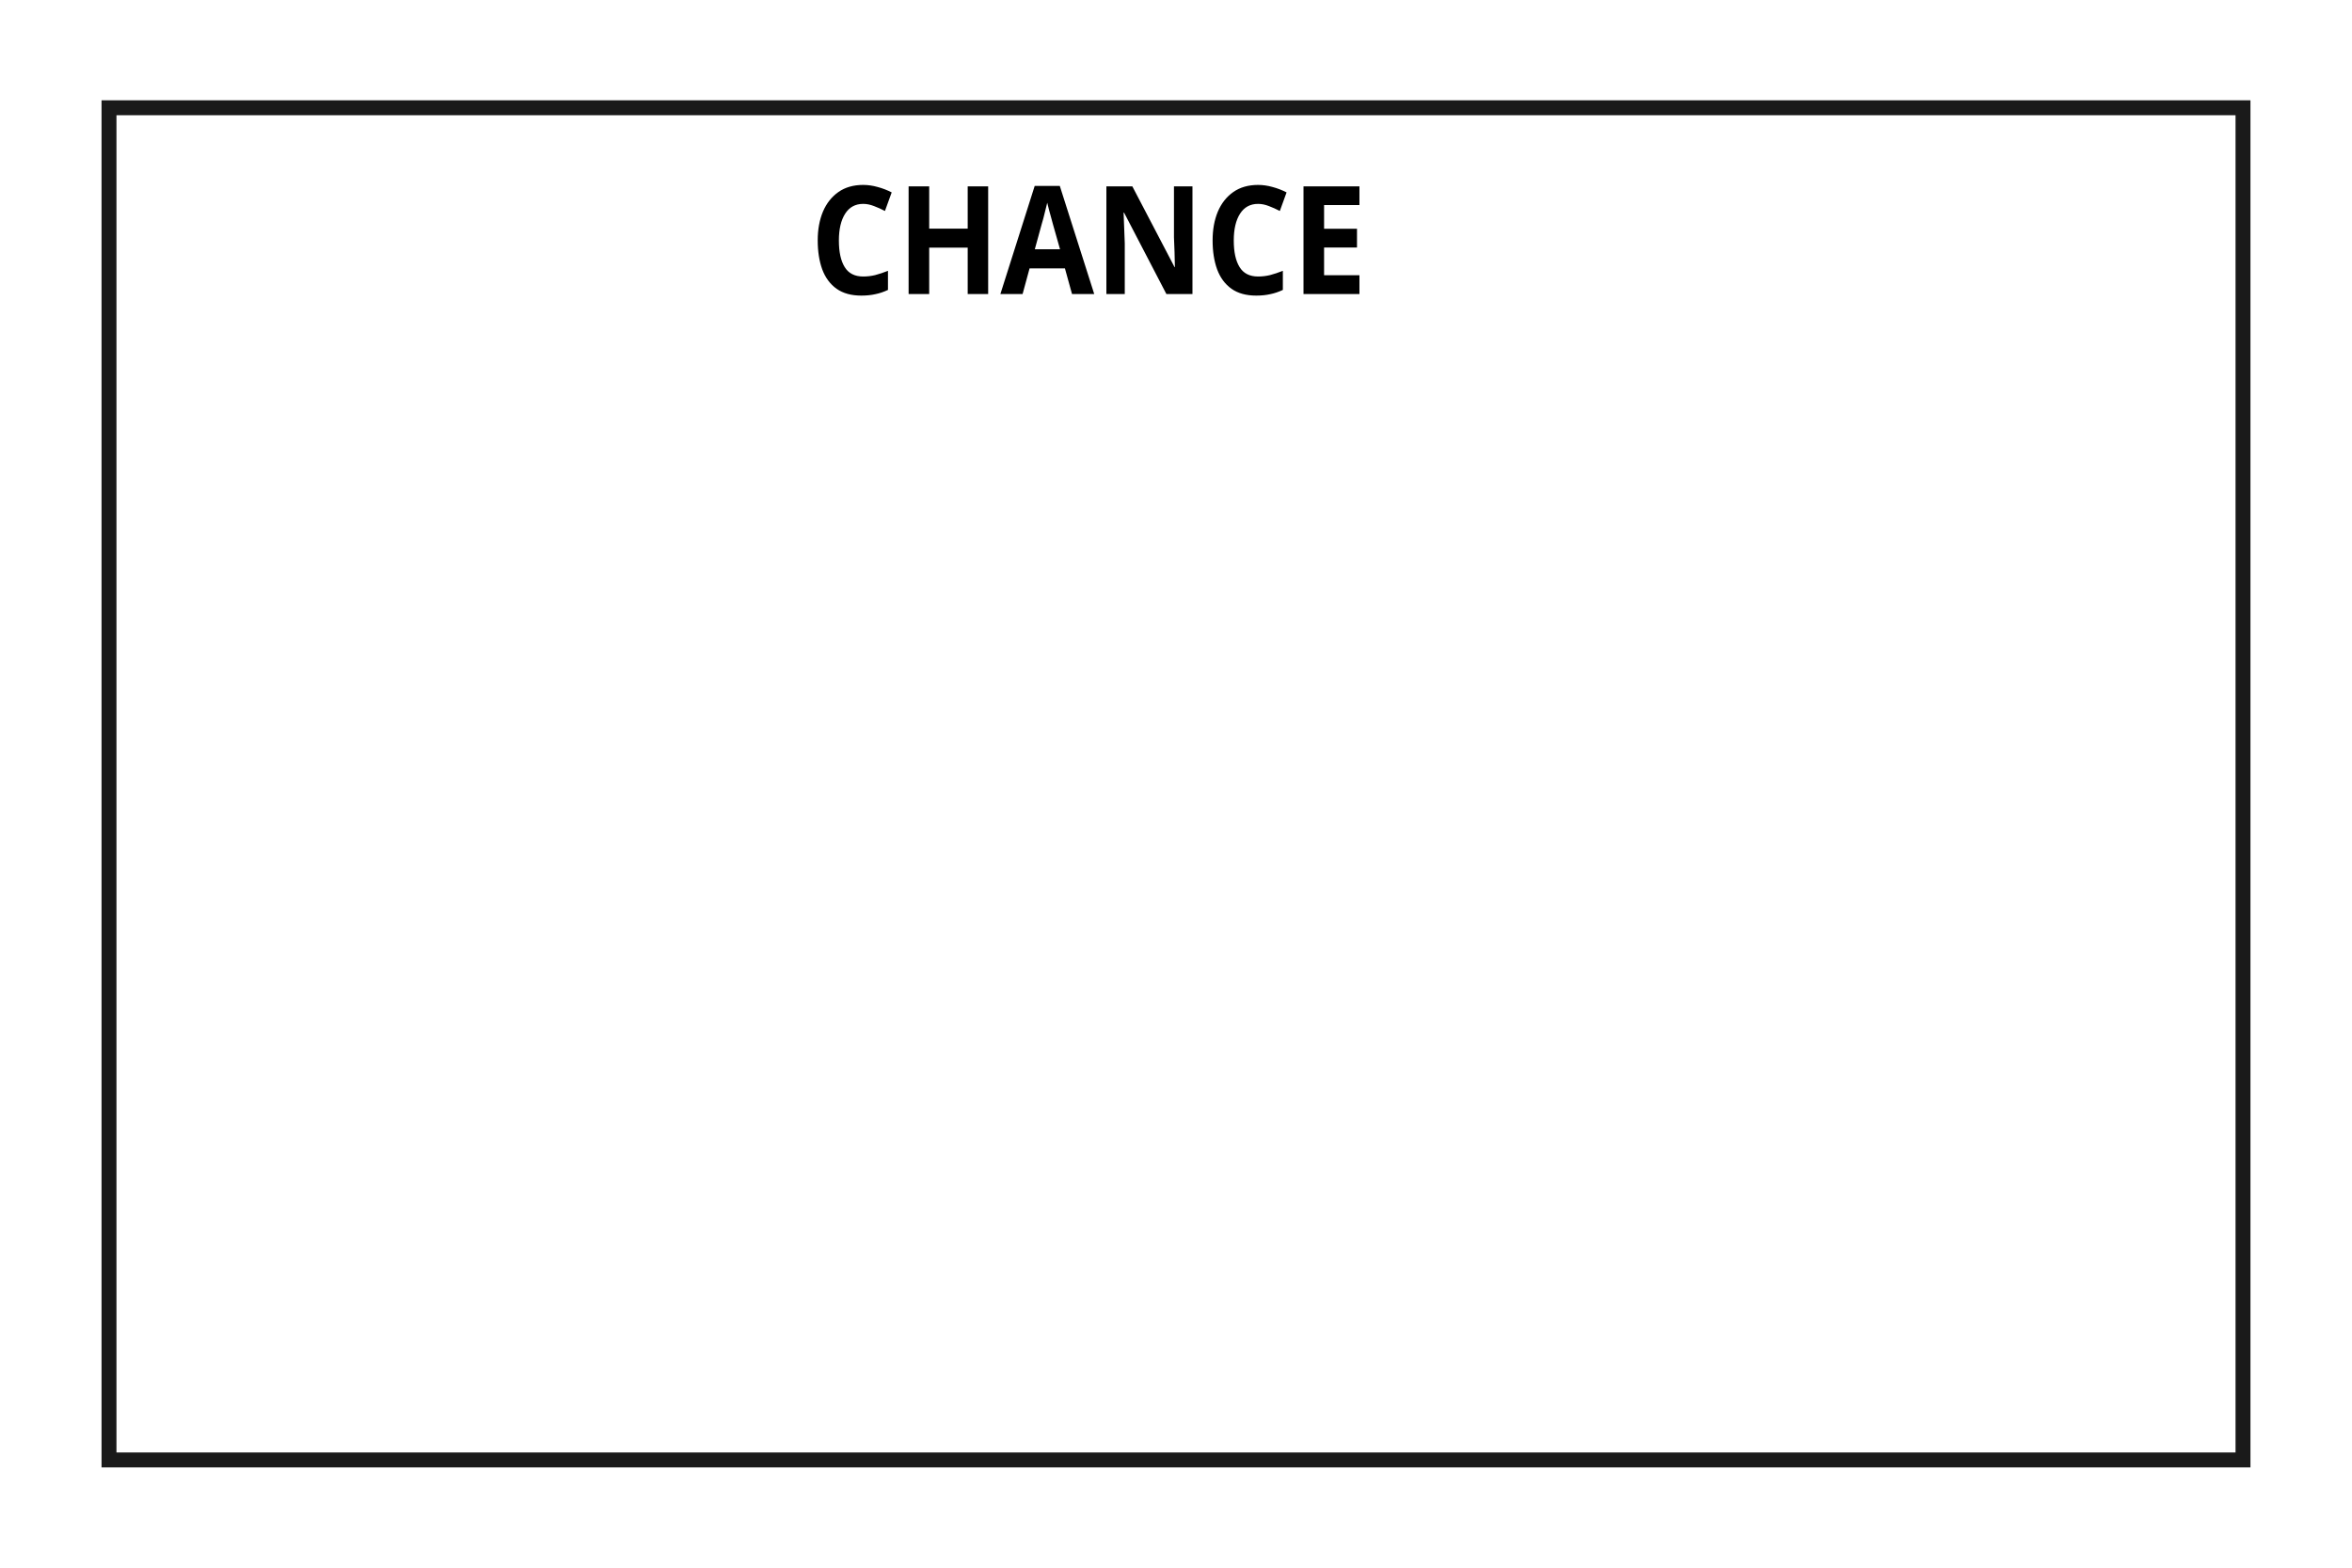
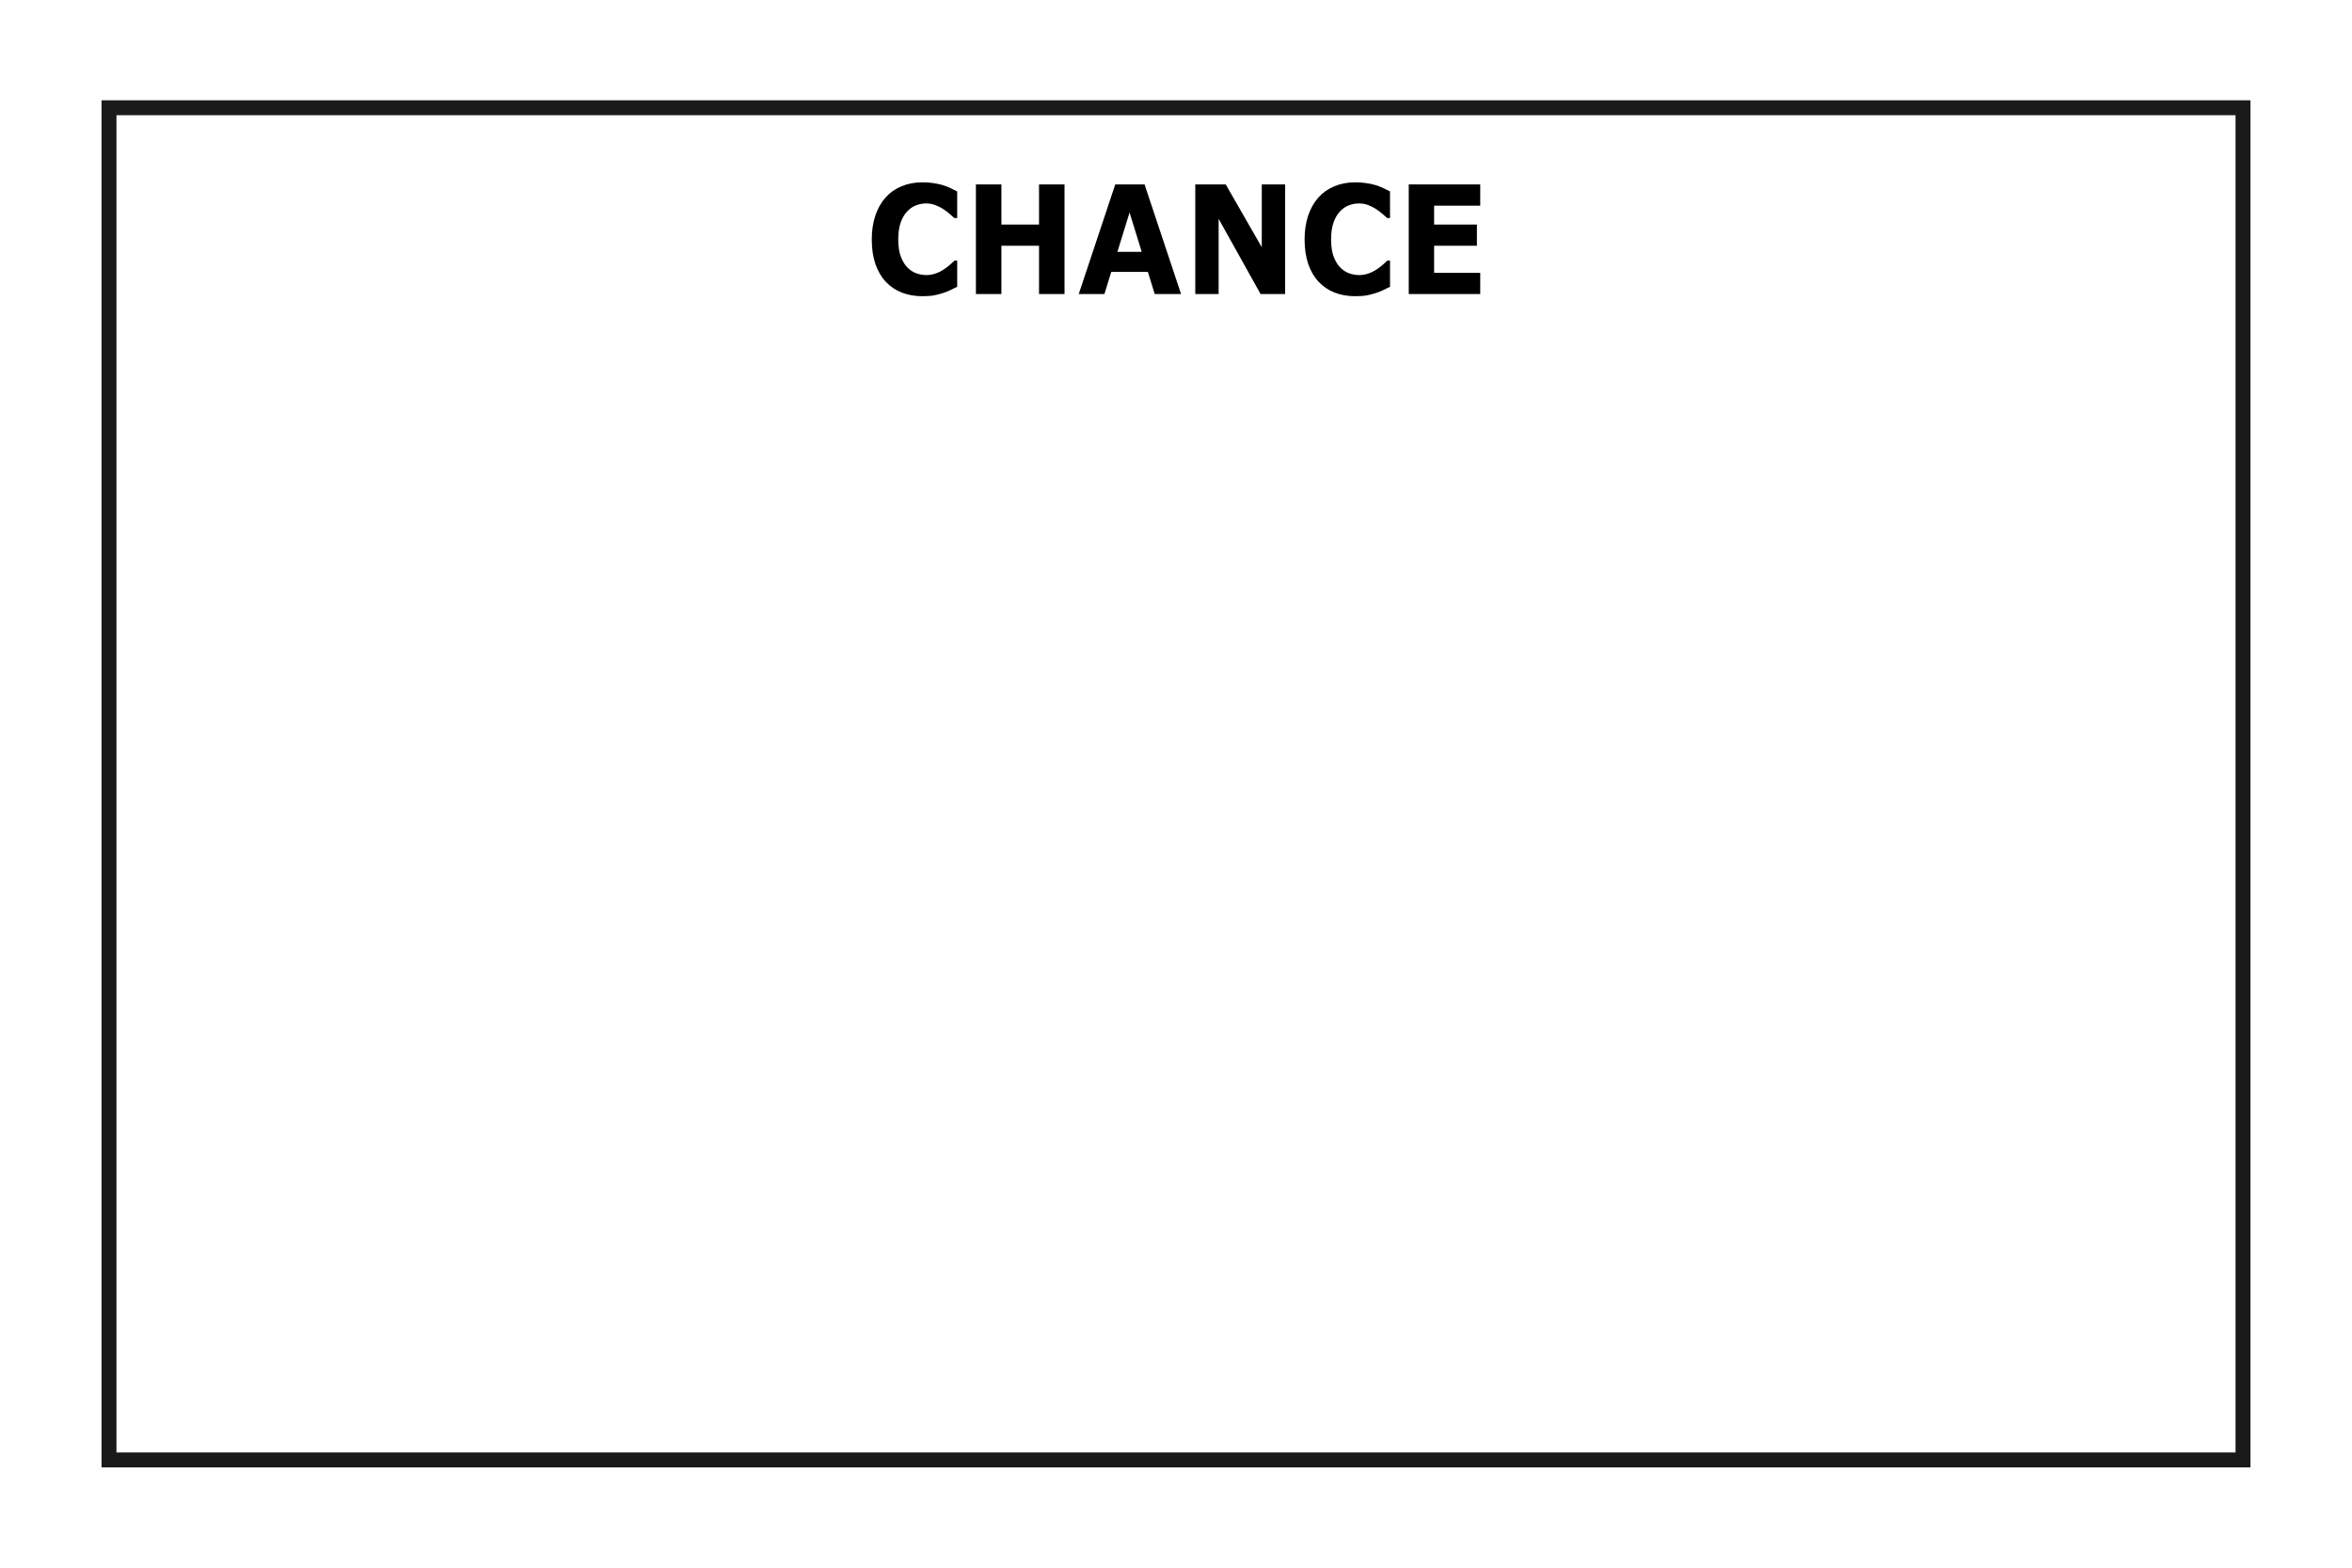
<svg xmlns="http://www.w3.org/2000/svg" width="300mm" height="200mm" viewBox="0 0 300 200" version="1.1" id="svg1">
  <defs id="defs1" />
  <g id="layer1">
    <rect style="fill:none;stroke:#1a1a1a;stroke-width:1.903;paint-order:markers fill stroke" id="rect1" width="272.192" height="172.505" x="13.904" y="13.748" />
-     <text xml:space="preserve" style="font-style:normal;font-weight:normal;font-size:18.262px;font-family:sans-serif;fill:#000000;fill-opacity:1;stroke:none;stroke-width:0.457" x="158.118" y="35.619" id="text1" transform="scale(0.9494358,1.053257)">
-       <tspan id="tspan1" style="font-style:normal;font-variant:normal;font-weight:bold;font-stretch:normal;font-size:18.262px;font-family:Sans;-inkscape-font-specification:'Sans, Bold';font-variant-ligatures:normal;font-variant-caps:normal;font-variant-numeric:normal;font-variant-east-asian:normal;text-align:center;text-anchor:middle;stroke-width:0.457" x="158.118" y="35.619">CHANCE</tspan>
-     </text>
+     <path style="font-weight:bold;font-size:18.262px;font-family:Sans;-inkscape-font-specification:'Sans, Bold';text-align:center;text-anchor:middle;stroke-width:0.457" d="m 123.894,35.878 q -1.48,0 -2.738,-0.437 -1.248,-0.437 -2.149,-1.302 -0.901,-0.865 -1.4,-2.158 -0.49,-1.293 -0.49,-2.987 0,-1.578 0.473,-2.862 0.473,-1.284 1.373,-2.202 0.865,-0.883 2.14,-1.364 1.284,-0.482 2.8,-0.482 0.838,0 1.507,0.098 0.678,0.089 1.248,0.241 0.597,0.169 1.079,0.383 0.49,0.205 0.856,0.383 v 3.219 h -0.392 q -0.25,-0.214 -0.633,-0.508 -0.375,-0.294 -0.856,-0.58 -0.49,-0.285 -1.061,-0.482 -0.571,-0.196 -1.222,-0.196 -0.722,0 -1.373,0.232 -0.651,0.223 -1.204,0.749 -0.526,0.508 -0.856,1.346 -0.321,0.838 -0.321,2.033 0,1.248 0.348,2.087 0.357,0.838 0.892,1.32 0.544,0.49 1.213,0.704 0.669,0.205 1.32,0.205 0.624,0 1.231,-0.187 0.615,-0.187 1.132,-0.508 0.437,-0.259 0.811,-0.553 0.375,-0.294 0.615,-0.508 h 0.357 v 3.174 q -0.499,0.223 -0.954,0.419 -0.455,0.196 -0.954,0.339 -0.651,0.187 -1.222,0.285 -0.571,0.098 -1.569,0.098 z m 19.118,-0.259 h -3.424 v -5.85 h -5.056 v 5.85 h -3.424 V 22.342 h 3.424 v 4.86 h 5.056 v -4.86 h 3.424 z m 15.658,0 h -3.54 l -0.918,-2.684 h -4.922 l -0.918,2.684 h -3.451 l 4.904,-13.277 h 3.941 z m -5.288,-5.118 -1.632,-4.762 -1.632,4.762 z m 19.27,5.118 h -3.299 l -5.636,-9.113 v 9.113 h -3.139 V 22.342 h 4.093 l 4.842,7.606 v -7.606 h 3.139 z m 9.39,0.259 q -1.48,0 -2.738,-0.437 -1.248,-0.437 -2.149,-1.302 -0.901,-0.865 -1.4,-2.158 -0.49,-1.293 -0.49,-2.987 0,-1.578 0.473,-2.862 0.473,-1.284 1.373,-2.202 0.865,-0.883 2.14,-1.364 1.284,-0.482 2.8,-0.482 0.838,0 1.507,0.098 0.678,0.089 1.248,0.241 0.597,0.169 1.079,0.383 0.49,0.205 0.856,0.383 v 3.219 h -0.392 q -0.25,-0.214 -0.633,-0.508 -0.375,-0.294 -0.856,-0.58 -0.49,-0.285 -1.061,-0.482 -0.571,-0.196 -1.222,-0.196 -0.722,0 -1.373,0.232 -0.651,0.223 -1.204,0.749 -0.526,0.508 -0.856,1.346 -0.321,0.838 -0.321,2.033 0,1.248 0.348,2.087 0.357,0.838 0.892,1.32 0.544,0.49 1.213,0.704 0.669,0.205 1.32,0.205 0.624,0 1.231,-0.187 0.615,-0.187 1.132,-0.508 0.437,-0.259 0.811,-0.553 0.375,-0.294 0.615,-0.508 h 0.357 v 3.174 q -0.499,0.223 -0.954,0.419 -0.455,0.196 -0.954,0.339 -0.651,0.187 -1.222,0.285 -0.571,0.098 -1.569,0.098 z M 198.86,35.619 H 189.256 V 22.342 h 9.604 v 2.568 h -6.197 v 2.292 h 5.751 v 2.568 h -5.751 v 3.281 h 6.197 z" id="text1" transform="scale(0.9494358,1.053257)" aria-label="CHANCE" />
    <text xml:space="preserve" style="font-style:normal;font-weight:normal;font-size:10.583px;font-family:sans-serif;display:none;fill:#000000;fill-opacity:1;stroke:none;stroke-width:0.265" x="95.936" y="87.855" id="text2">
      <tspan id="tspan2" style="text-align:center;text-anchor:middle;stroke-width:0.265" x="95.936" y="87.855">ADVANCE TO</tspan>
      <tspan style="text-align:center;text-anchor:middle;stroke-width:0.265" x="95.936" y="101.085" id="tspan4">ST. CHARLES PLACE.</tspan>
      <tspan style="text-align:center;text-anchor:middle;stroke-width:0.265" x="95.936" y="114.314" id="tspan5">IF YOU PASS GO,</tspan>
      <tspan style="text-align:center;text-anchor:middle;stroke-width:0.265" x="95.936" y="127.543" id="tspan6">COLLECT $200.</tspan>
    </text>
  </g>
</svg>
